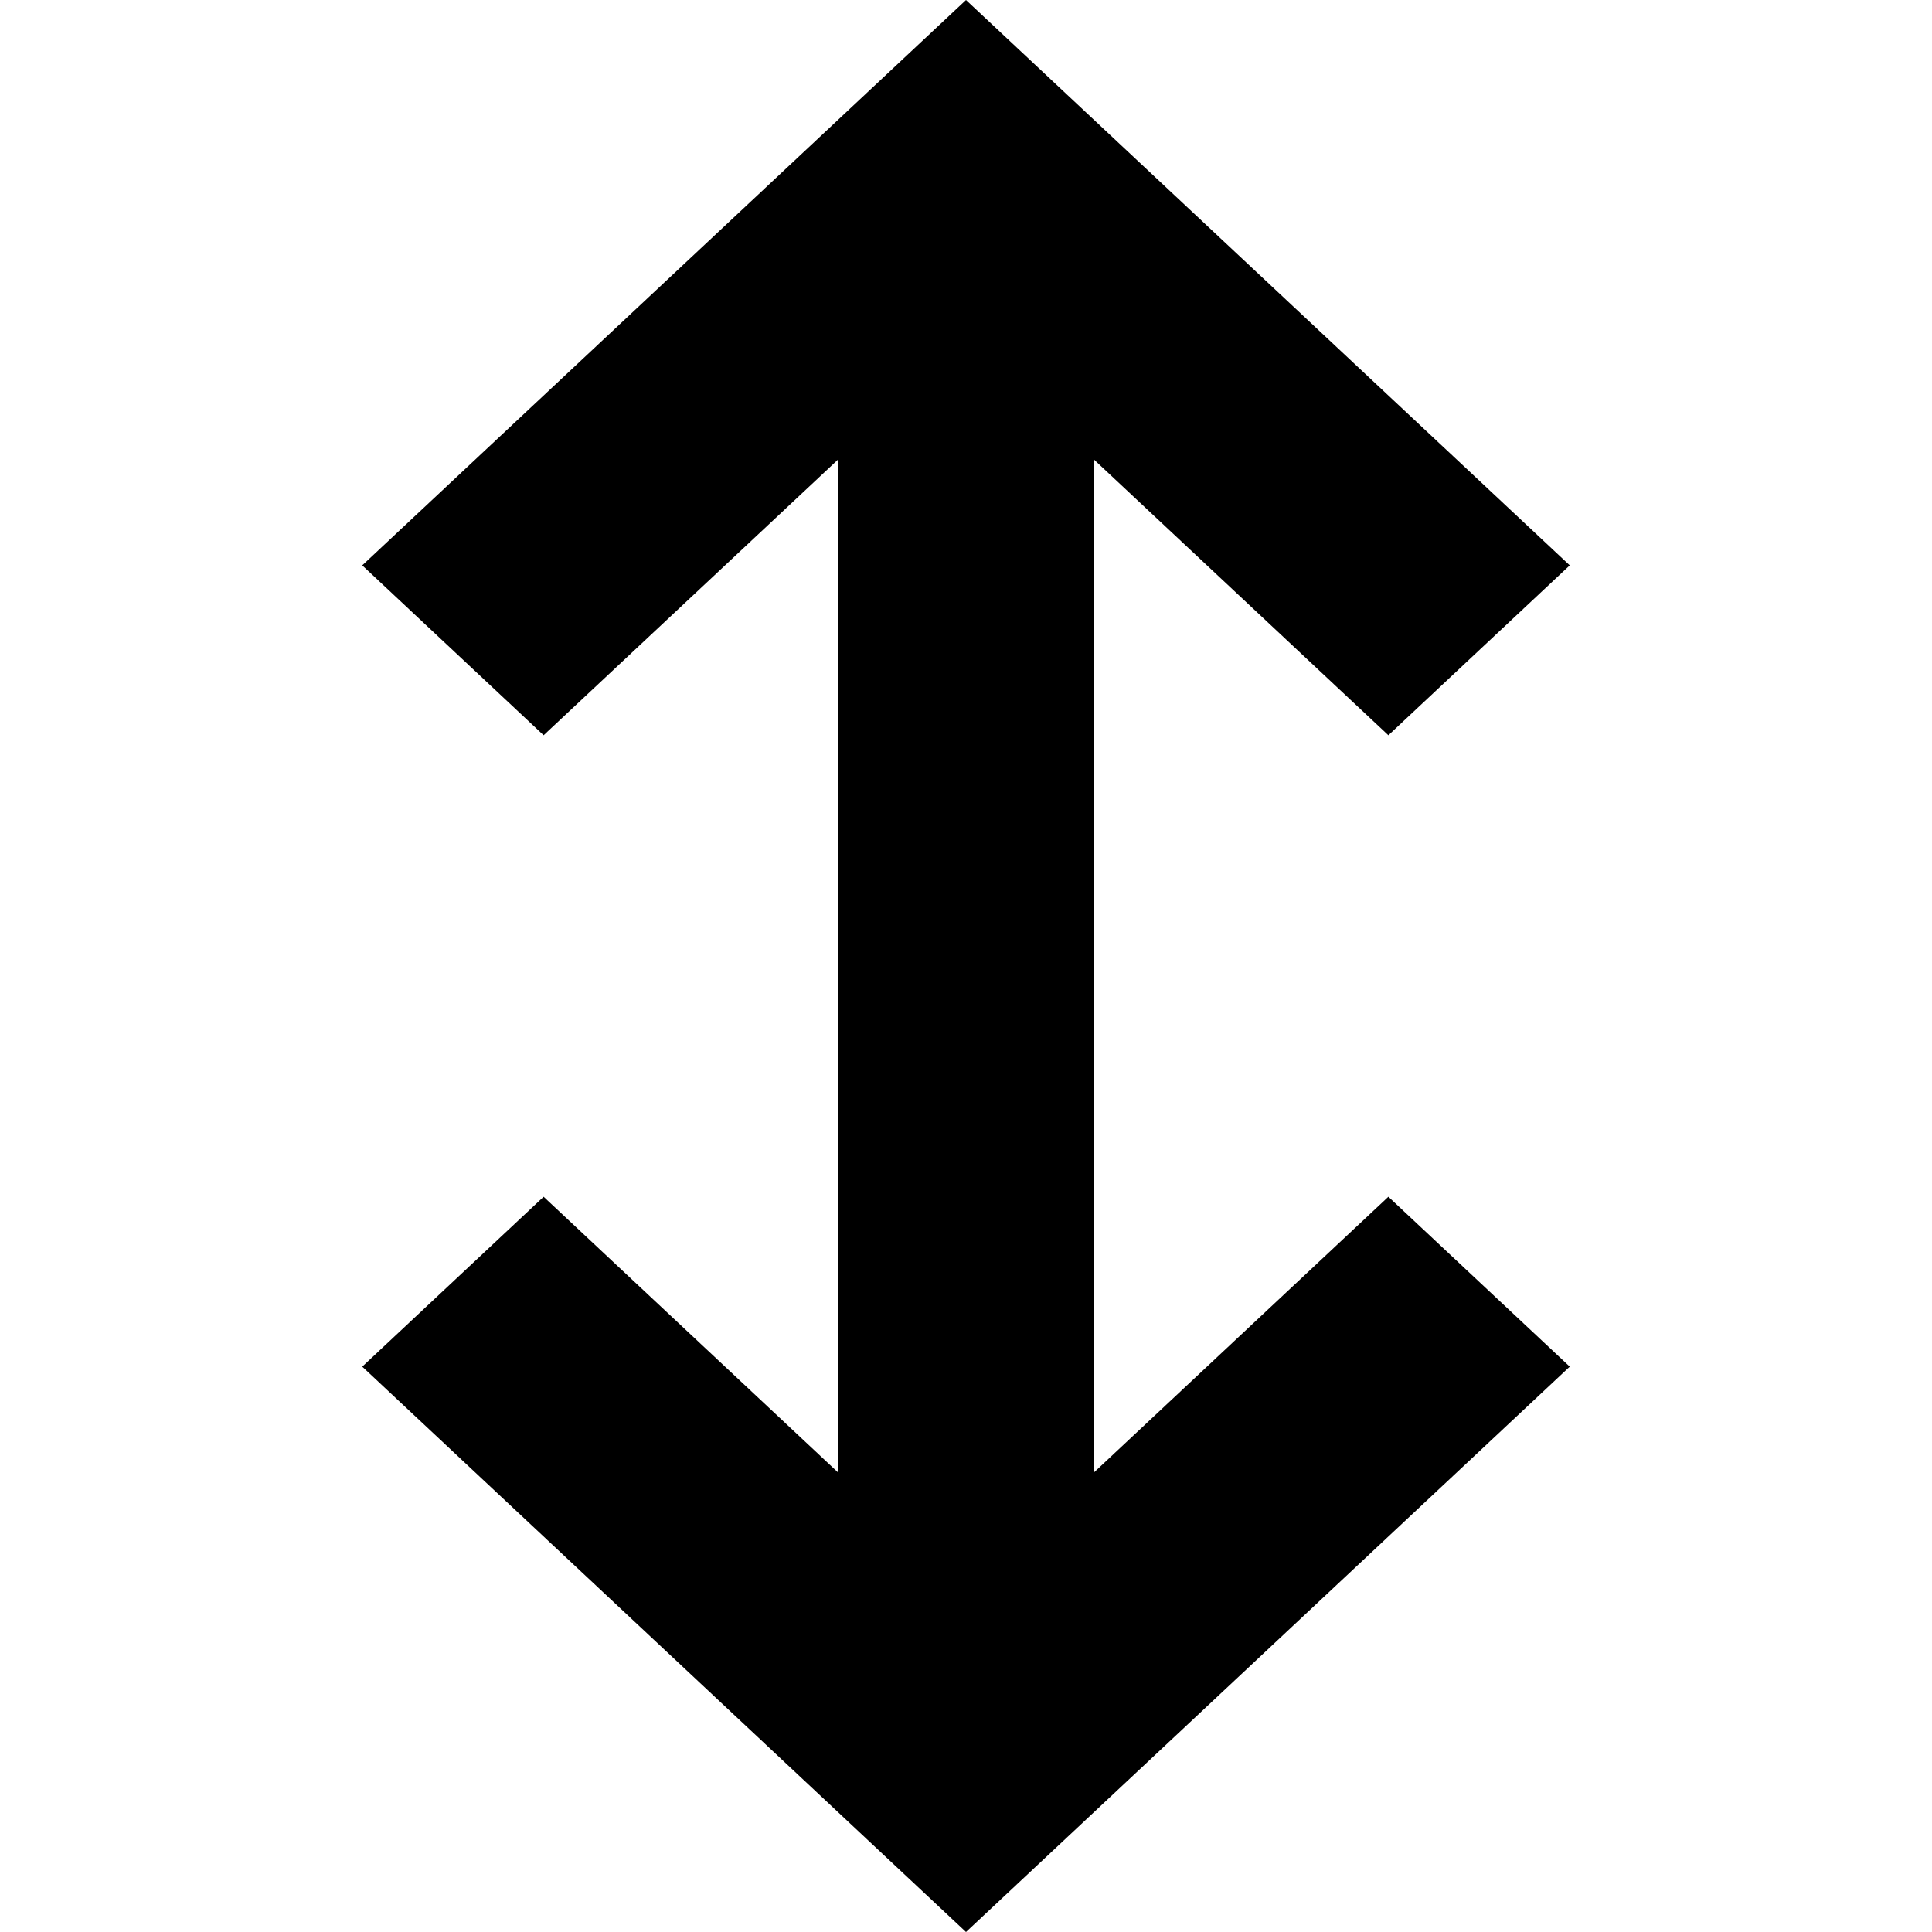
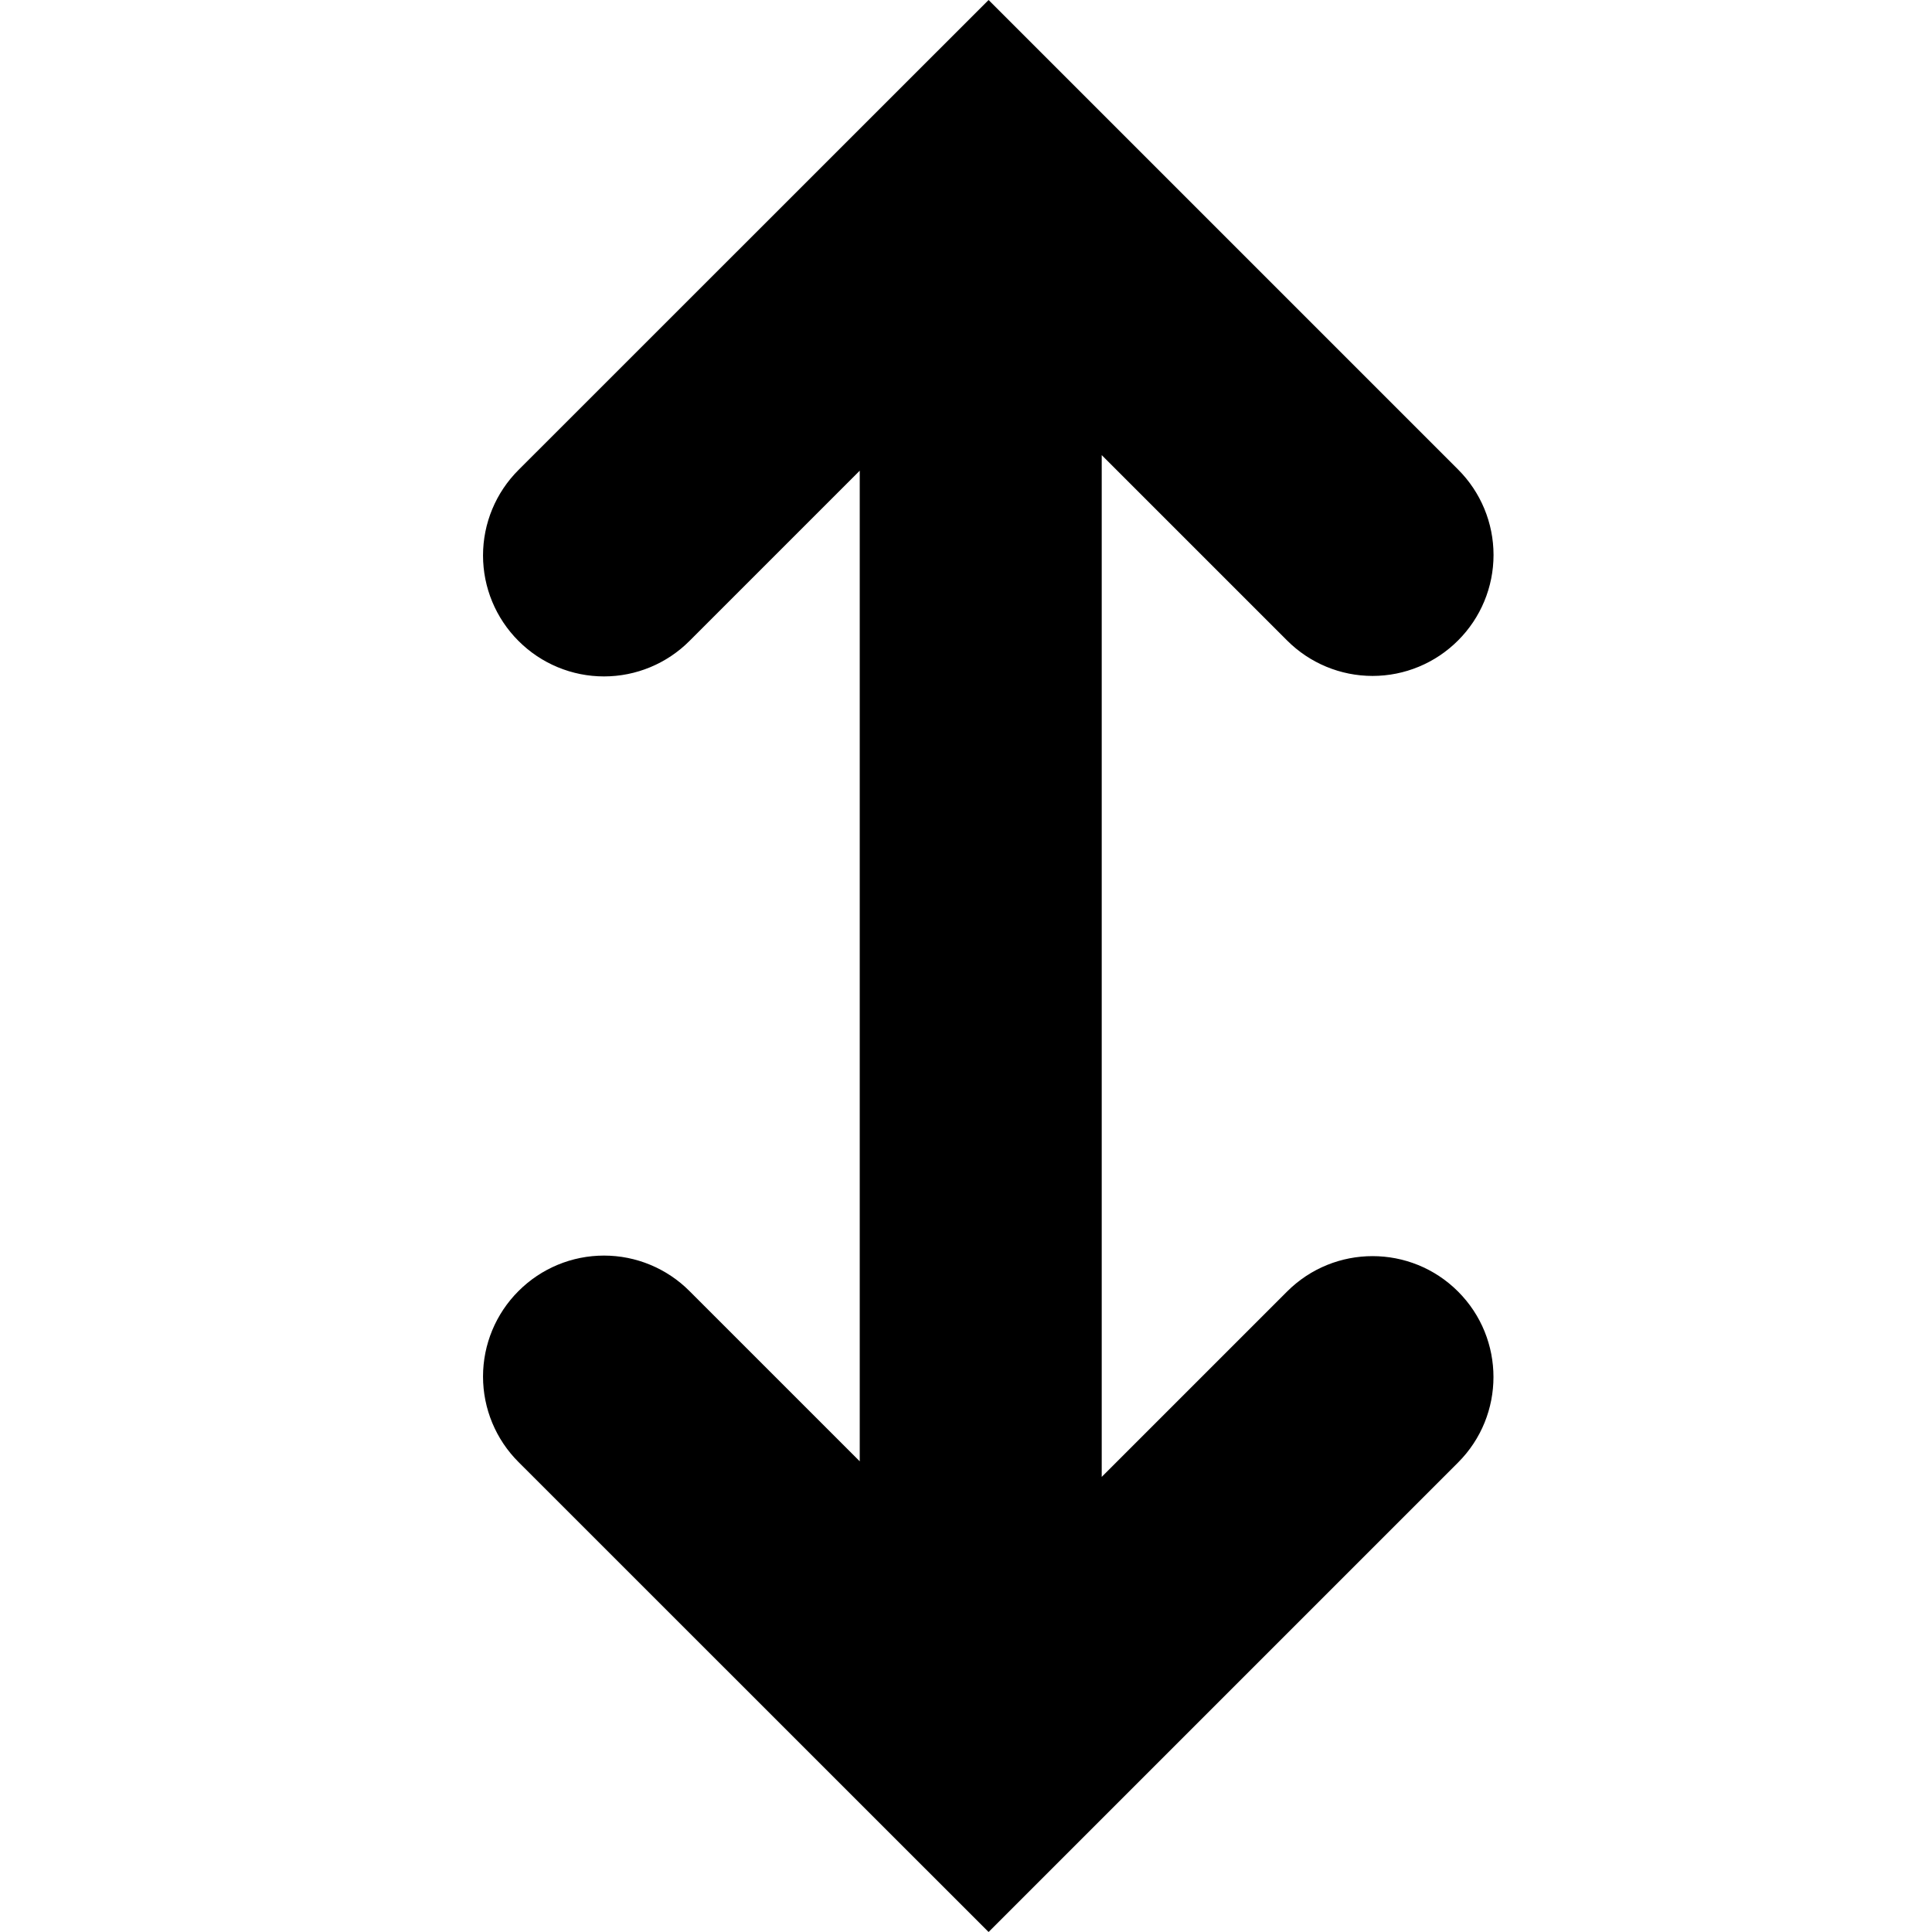
<svg xmlns="http://www.w3.org/2000/svg" viewBox="0 0 16 16">
-   <path d="M9.062 8L9.062 3.808 11.498 6.089 13 4.682 8 0 3 4.682 4.502 6.089 6.938 3.808 6.938 8 6.938 12.192 4.502 9.911 3 11.318 8 16 13 11.318 11.498 9.911 9.062 12.192z" />
+   <path d="M7.12 3.898v8.204l-1.41-1.41a1 1 0 0 0-1.416 0 1 1 0 0 0 0 1.416L8.187 16l3.888-3.888a1 1 0 1 0-1.416-1.416l-1.535 1.535V3.769l1.535 1.535a1 1 0 0 0 1.416 0 1 1 0 0 0 0-1.416L8.187 0 4.294 3.892a1 1 0 0 0 0 1.416 1 1 0 0 0 1.416 0l1.41-1.41z" />
</svg>
